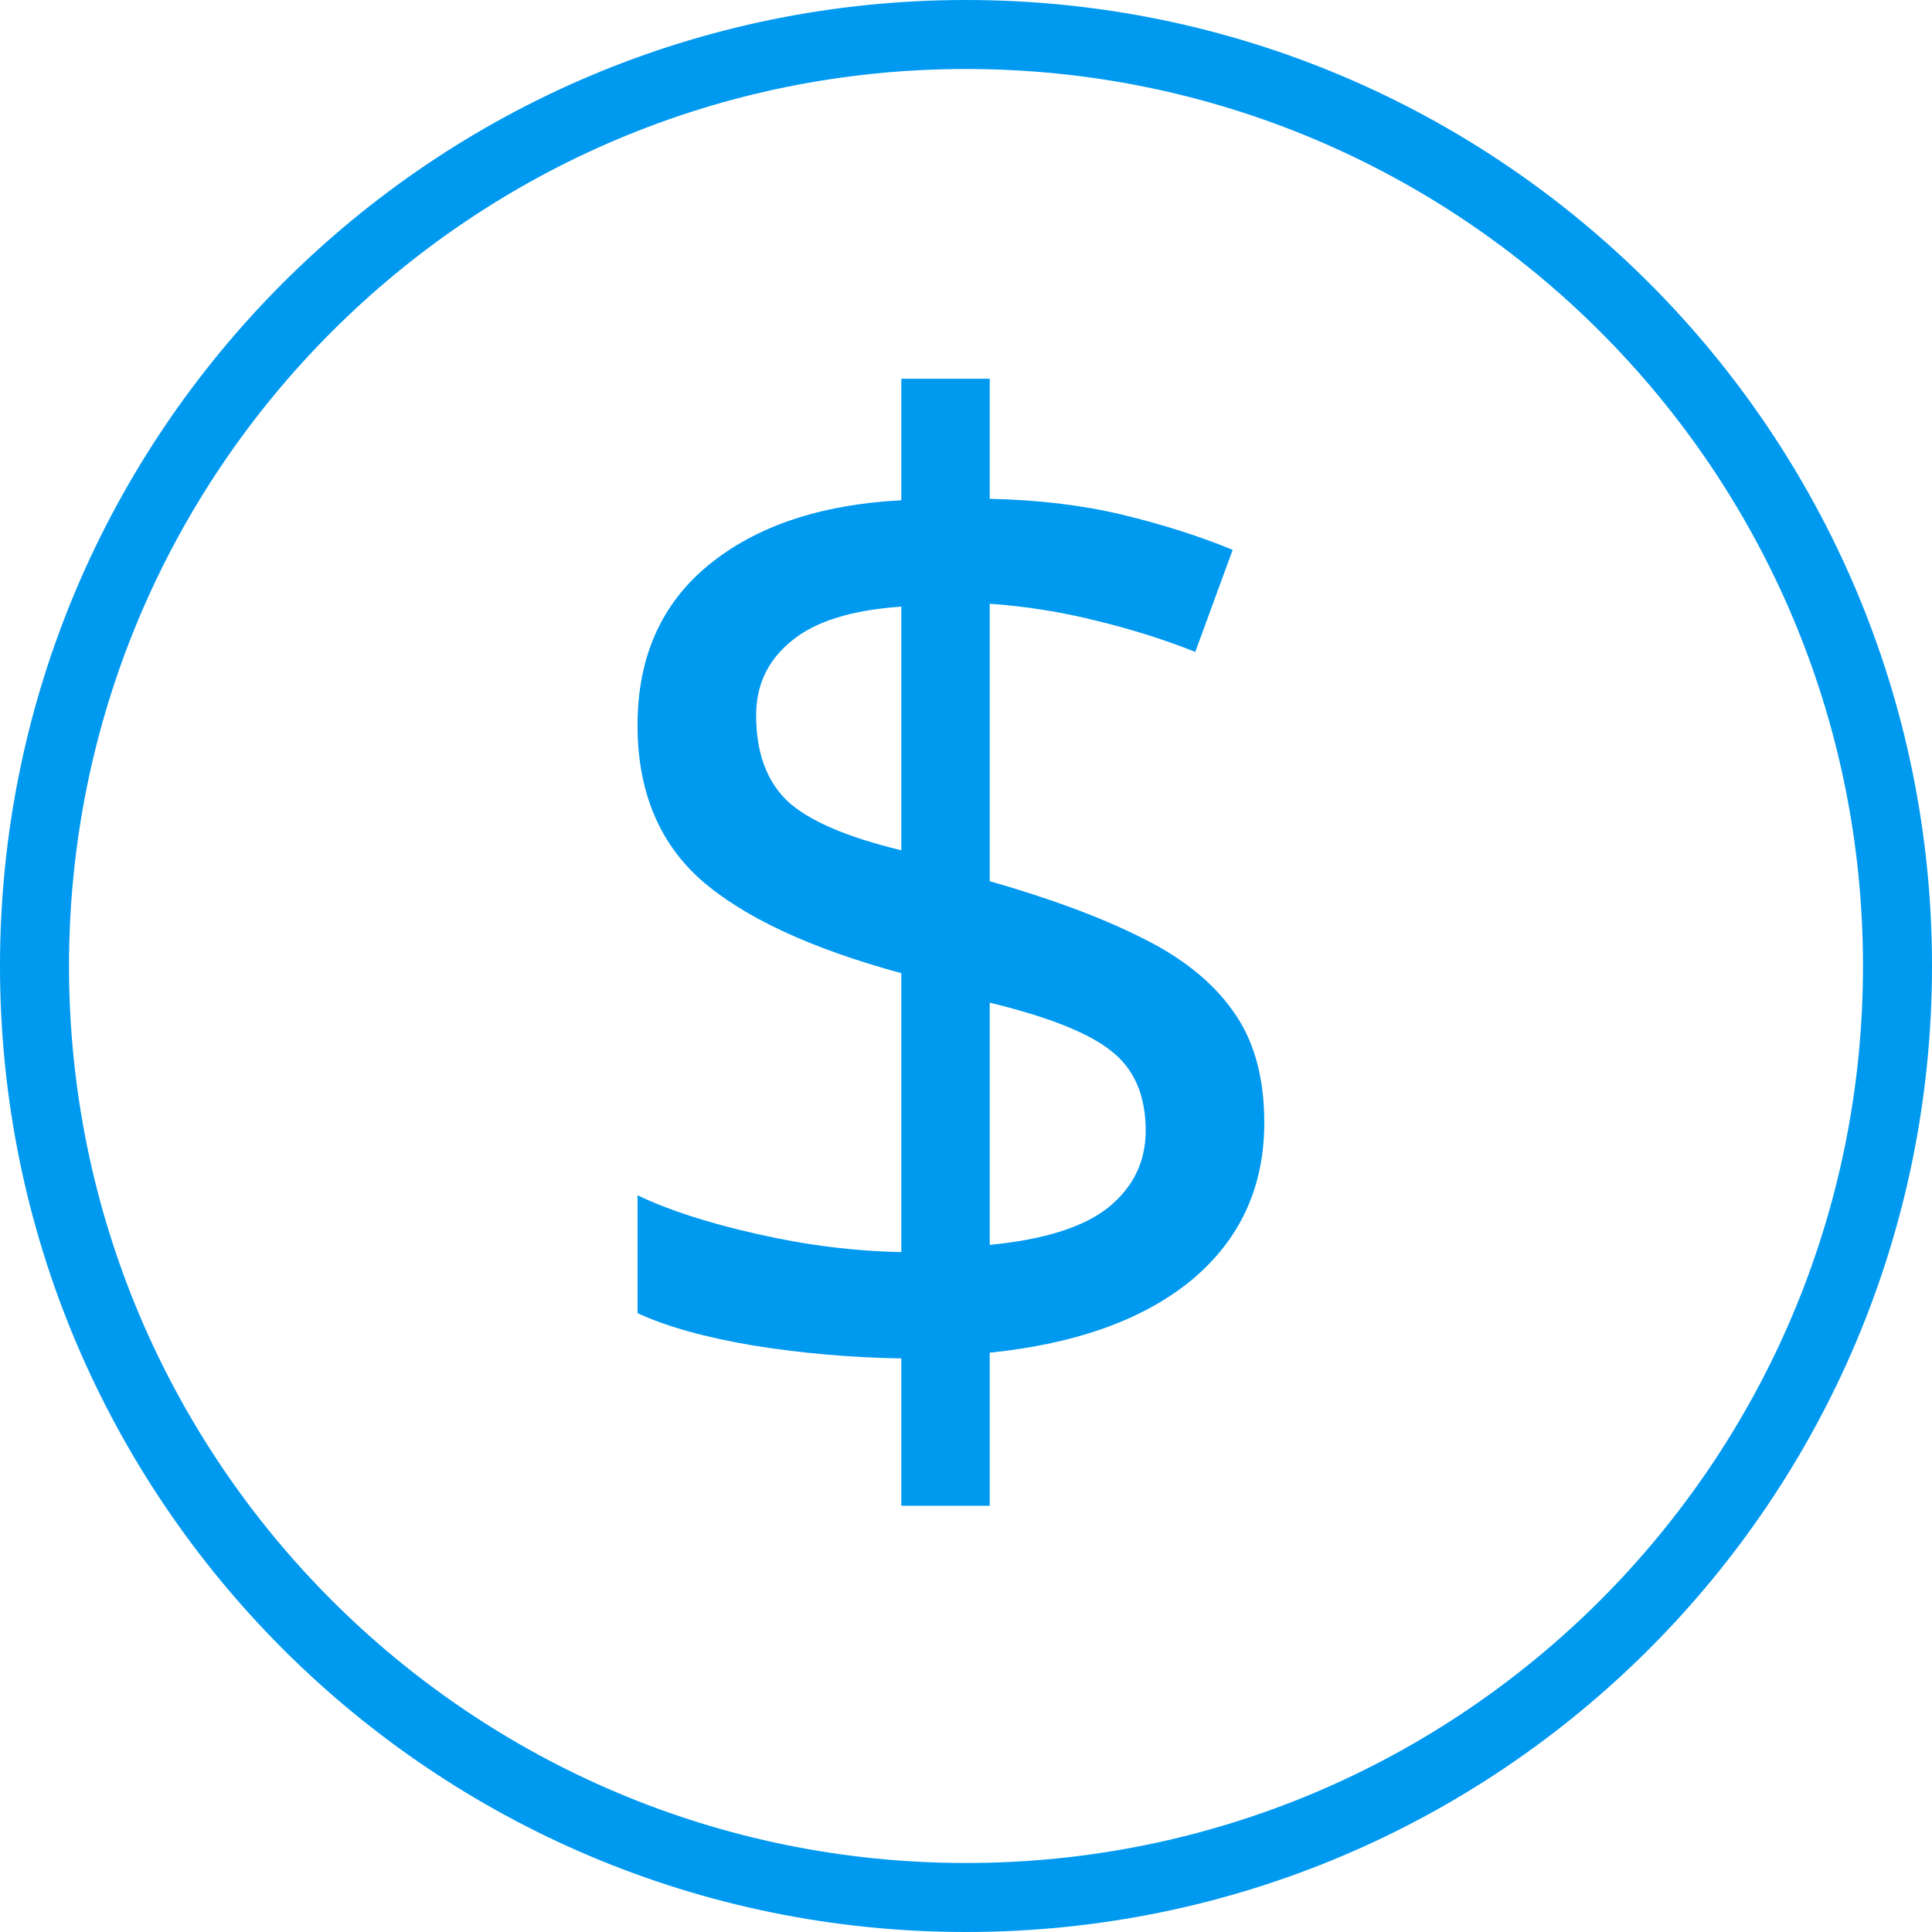
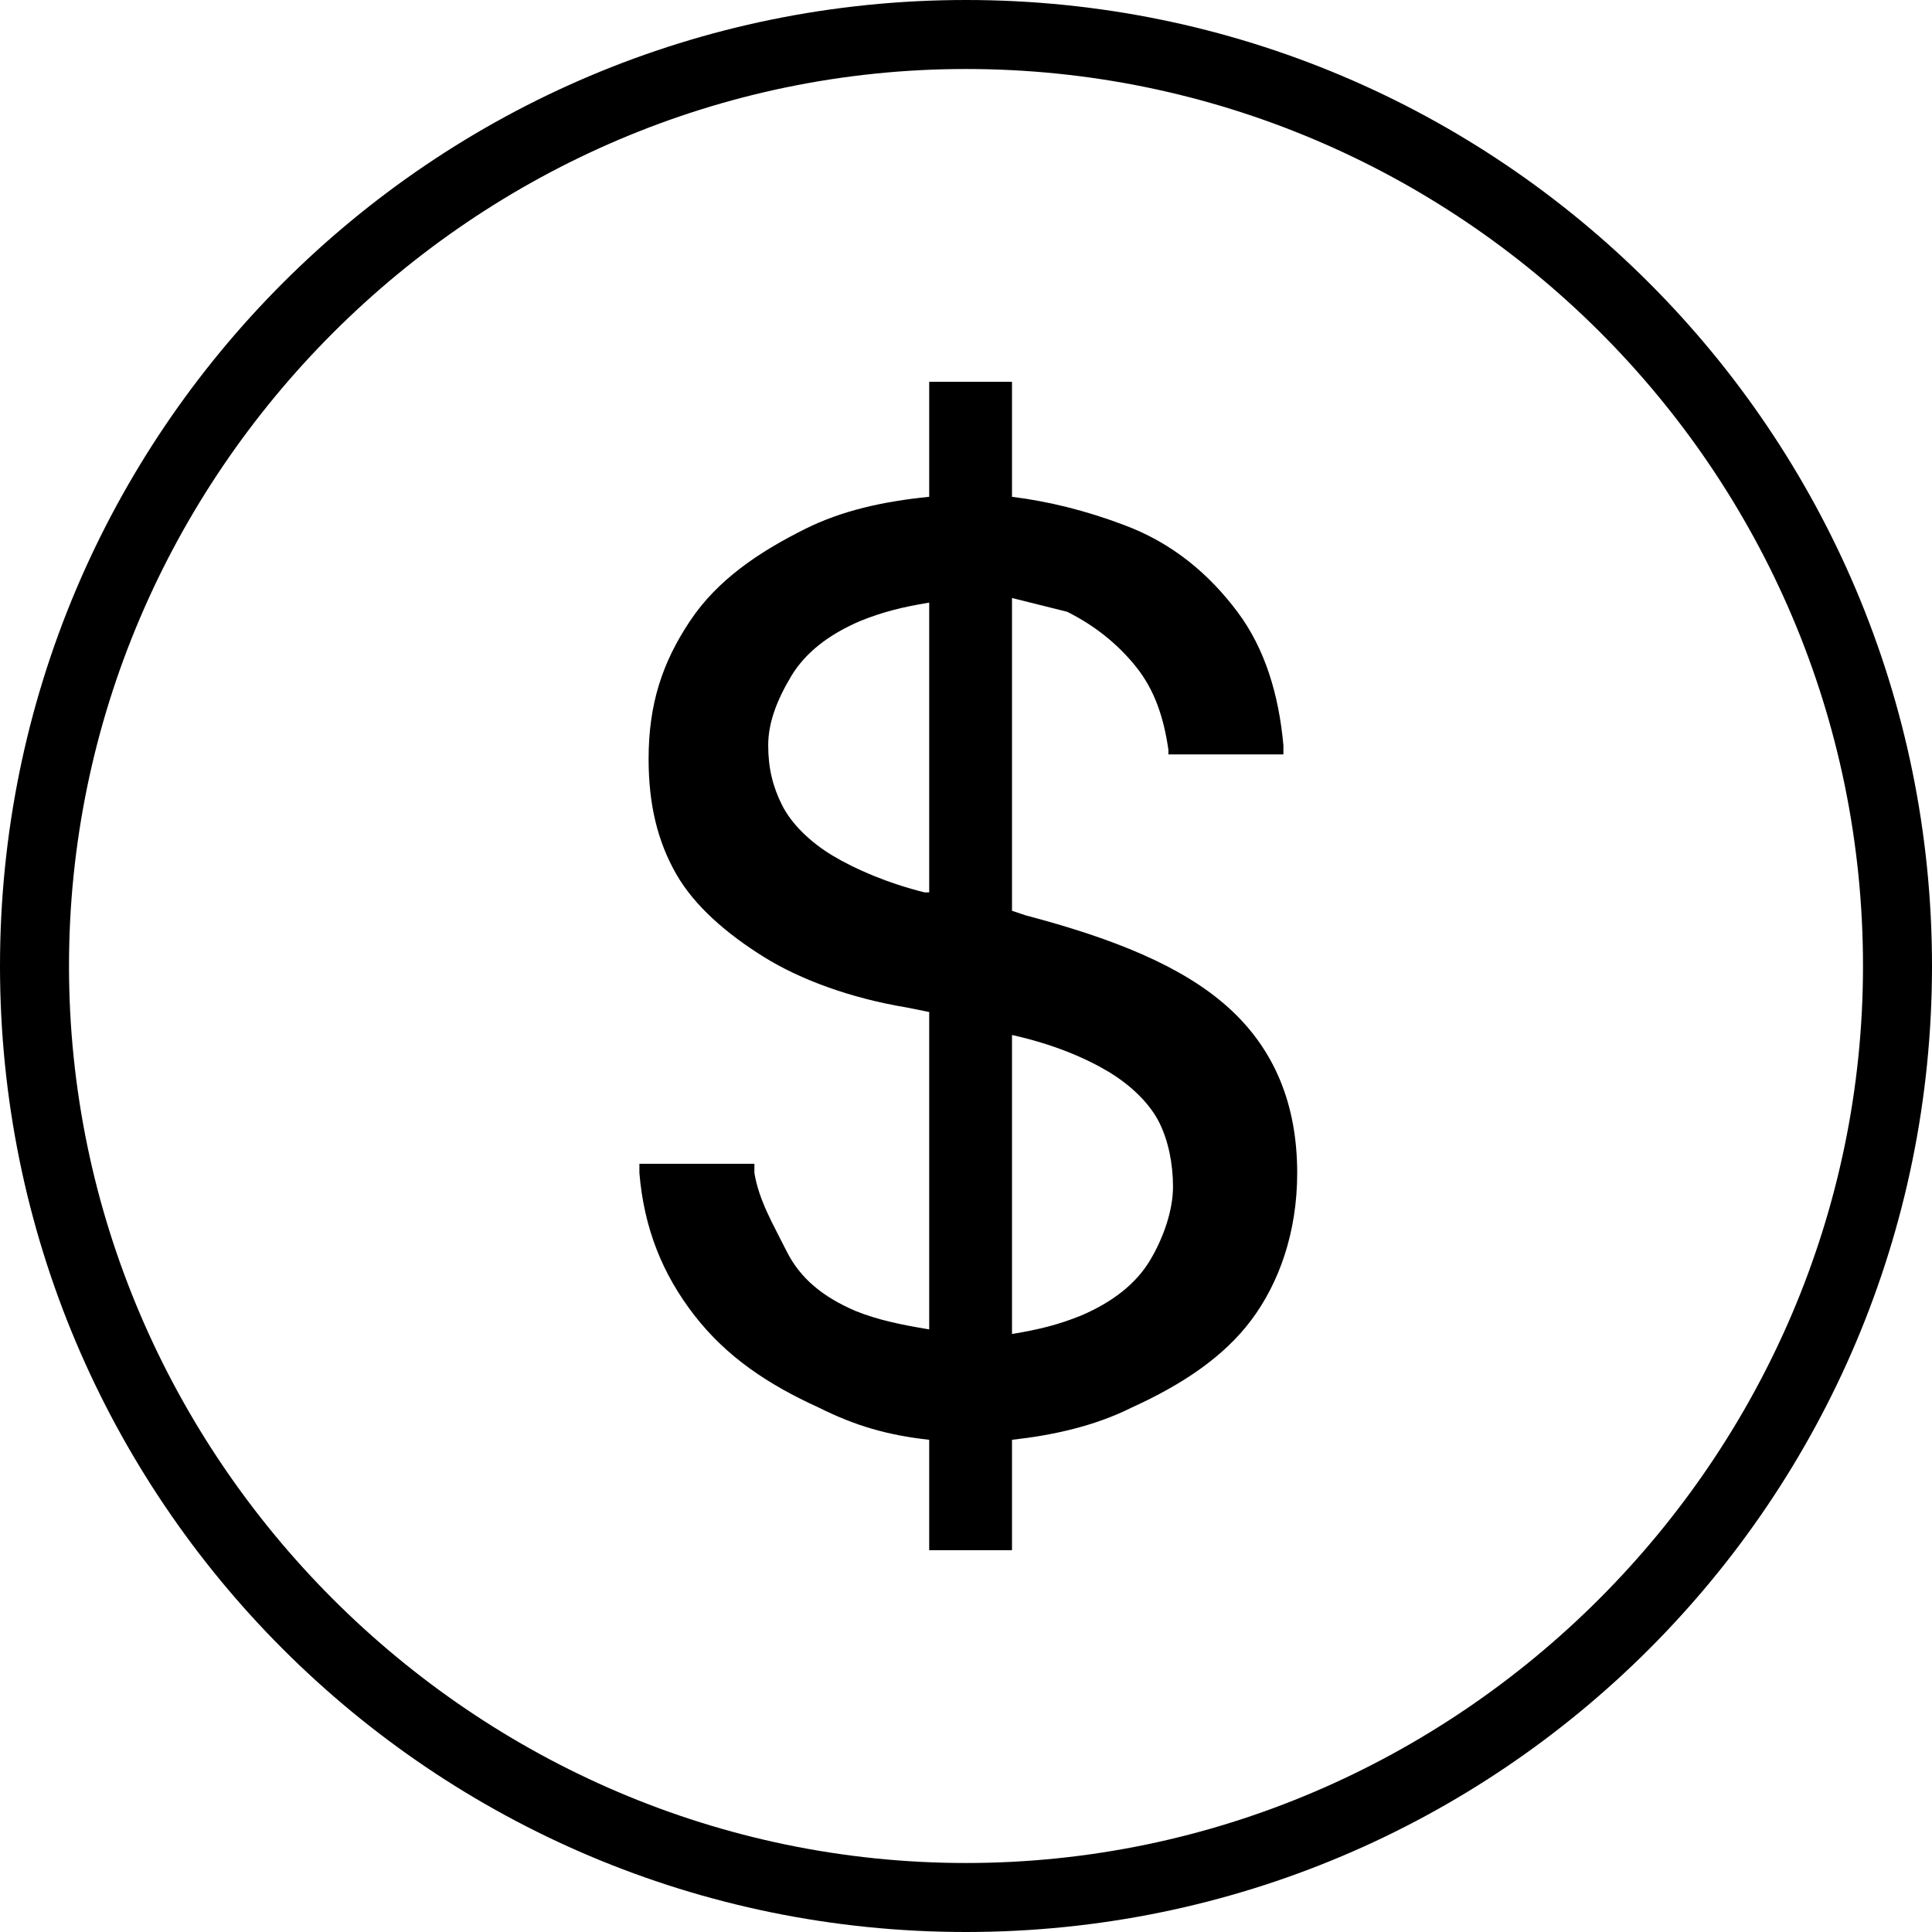
- <svg xmlns="http://www.w3.org/2000/svg" width="42px" height="42px" viewBox="0 0 42 42" version="1.1">
-   <g id="云管备份" stroke="none" stroke-width="1" fill="none" fill-rule="evenodd">
-     <g id="磁条" transform="translate(-30, -657)">
-       <g id="编组-9" transform="translate(0, 68)">
-         <g id="编组-13备份-6" transform="translate(17, 587)">
-           <g id="费用优化总览-" transform="translate(13, 2)">
-             <rect id="矩形" stroke="#0099F0" stroke-width="1.5" x="0.75" y="0.75" width="40.5" height="40.5" rx="20.25" />
-             <text id="$" font-family="EingrantchMono-Medium, Eingrantch Mono" font-size="30" font-weight="400" fill="#0099F0">
-               <tspan x="12" y="31">$</tspan>
-             </text>
-           </g>
-         </g>
-       </g>
-     </g>
-   </g>
+ <svg xmlns="http://www.w3.org/2000/svg" t="1669385497384" class="icon" viewBox="0 0 1024 1024" version="1.1" p-id="23481" width="200" height="200">
+   <path d="M512 0C229.181 0 0 229.181 0 512s229.181 512 512 512 512-229.181 512-512S794.819 0 512 0z m0 987.429C251.124 987.429 36.571 772.876 36.571 512S251.124 36.571 512 36.571 987.429 248.686 987.429 512c0 260.876-214.552 475.429-475.429 475.429z" p-id="23482" />
+   <path d="M543.695 485.181l-7.314-2.438V316.952l29.257 7.314c14.629 7.314 26.819 17.067 36.571 29.257 9.752 12.19 14.629 26.819 17.067 43.886v2.438h60.952v-4.876c-2.438-26.819-9.752-51.2-24.381-70.705-14.629-19.505-34.133-36.571-60.952-46.324-19.505-7.314-39.01-12.19-58.514-14.629V202.362h-43.886v60.952c-24.381 2.438-46.324 7.314-65.829 17.067-24.381 12.19-46.324 26.819-60.952 48.762s-21.943 43.886-21.943 73.143c0 24.381 4.876 43.886 14.629 60.952 9.752 17.067 26.819 31.695 46.324 43.886 19.505 12.19 46.324 21.943 75.581 26.819l12.19 2.438v168.229c-14.629-2.438-26.819-4.876-39.01-9.752-17.067-7.314-29.257-17.067-36.571-31.695-7.314-14.629-14.629-26.819-17.067-41.448v-4.876h-60.952v4.876c2.438 29.257 12.19 53.638 29.257 75.581 17.067 21.943 39.01 36.571 65.829 48.762 19.505 9.752 36.571 14.629 58.514 17.067v58.514H536.381v-58.514c21.943-2.438 43.886-7.314 63.39-17.067 26.819-12.19 48.762-26.819 63.39-46.324 14.629-19.505 24.381-46.324 24.381-78.019 0-36.571-12.19-65.829-36.571-87.771-24.381-21.943-60.952-36.571-107.276-48.762z m-51.2-12.19h-2.438c-19.505-4.876-36.571-12.19-48.762-19.505-12.19-7.314-21.943-17.067-26.819-26.819s-7.314-19.505-7.314-31.695 4.876-24.381 12.19-36.571 19.505-21.943 36.571-29.257c12.19-4.876 21.943-7.314 36.571-9.752v153.6z m117.029 195.048c-7.314 12.19-19.505 21.943-36.571 29.257-12.19 4.876-21.943 7.314-36.571 9.752v-158.476c21.943 4.876 39.01 12.19 51.2 19.505 12.19 7.314 21.943 17.067 26.819 26.819 4.876 9.752 7.314 21.943 7.314 34.133 0 12.19-4.876 26.819-12.19 39.01z" p-id="23483" />
</svg>
